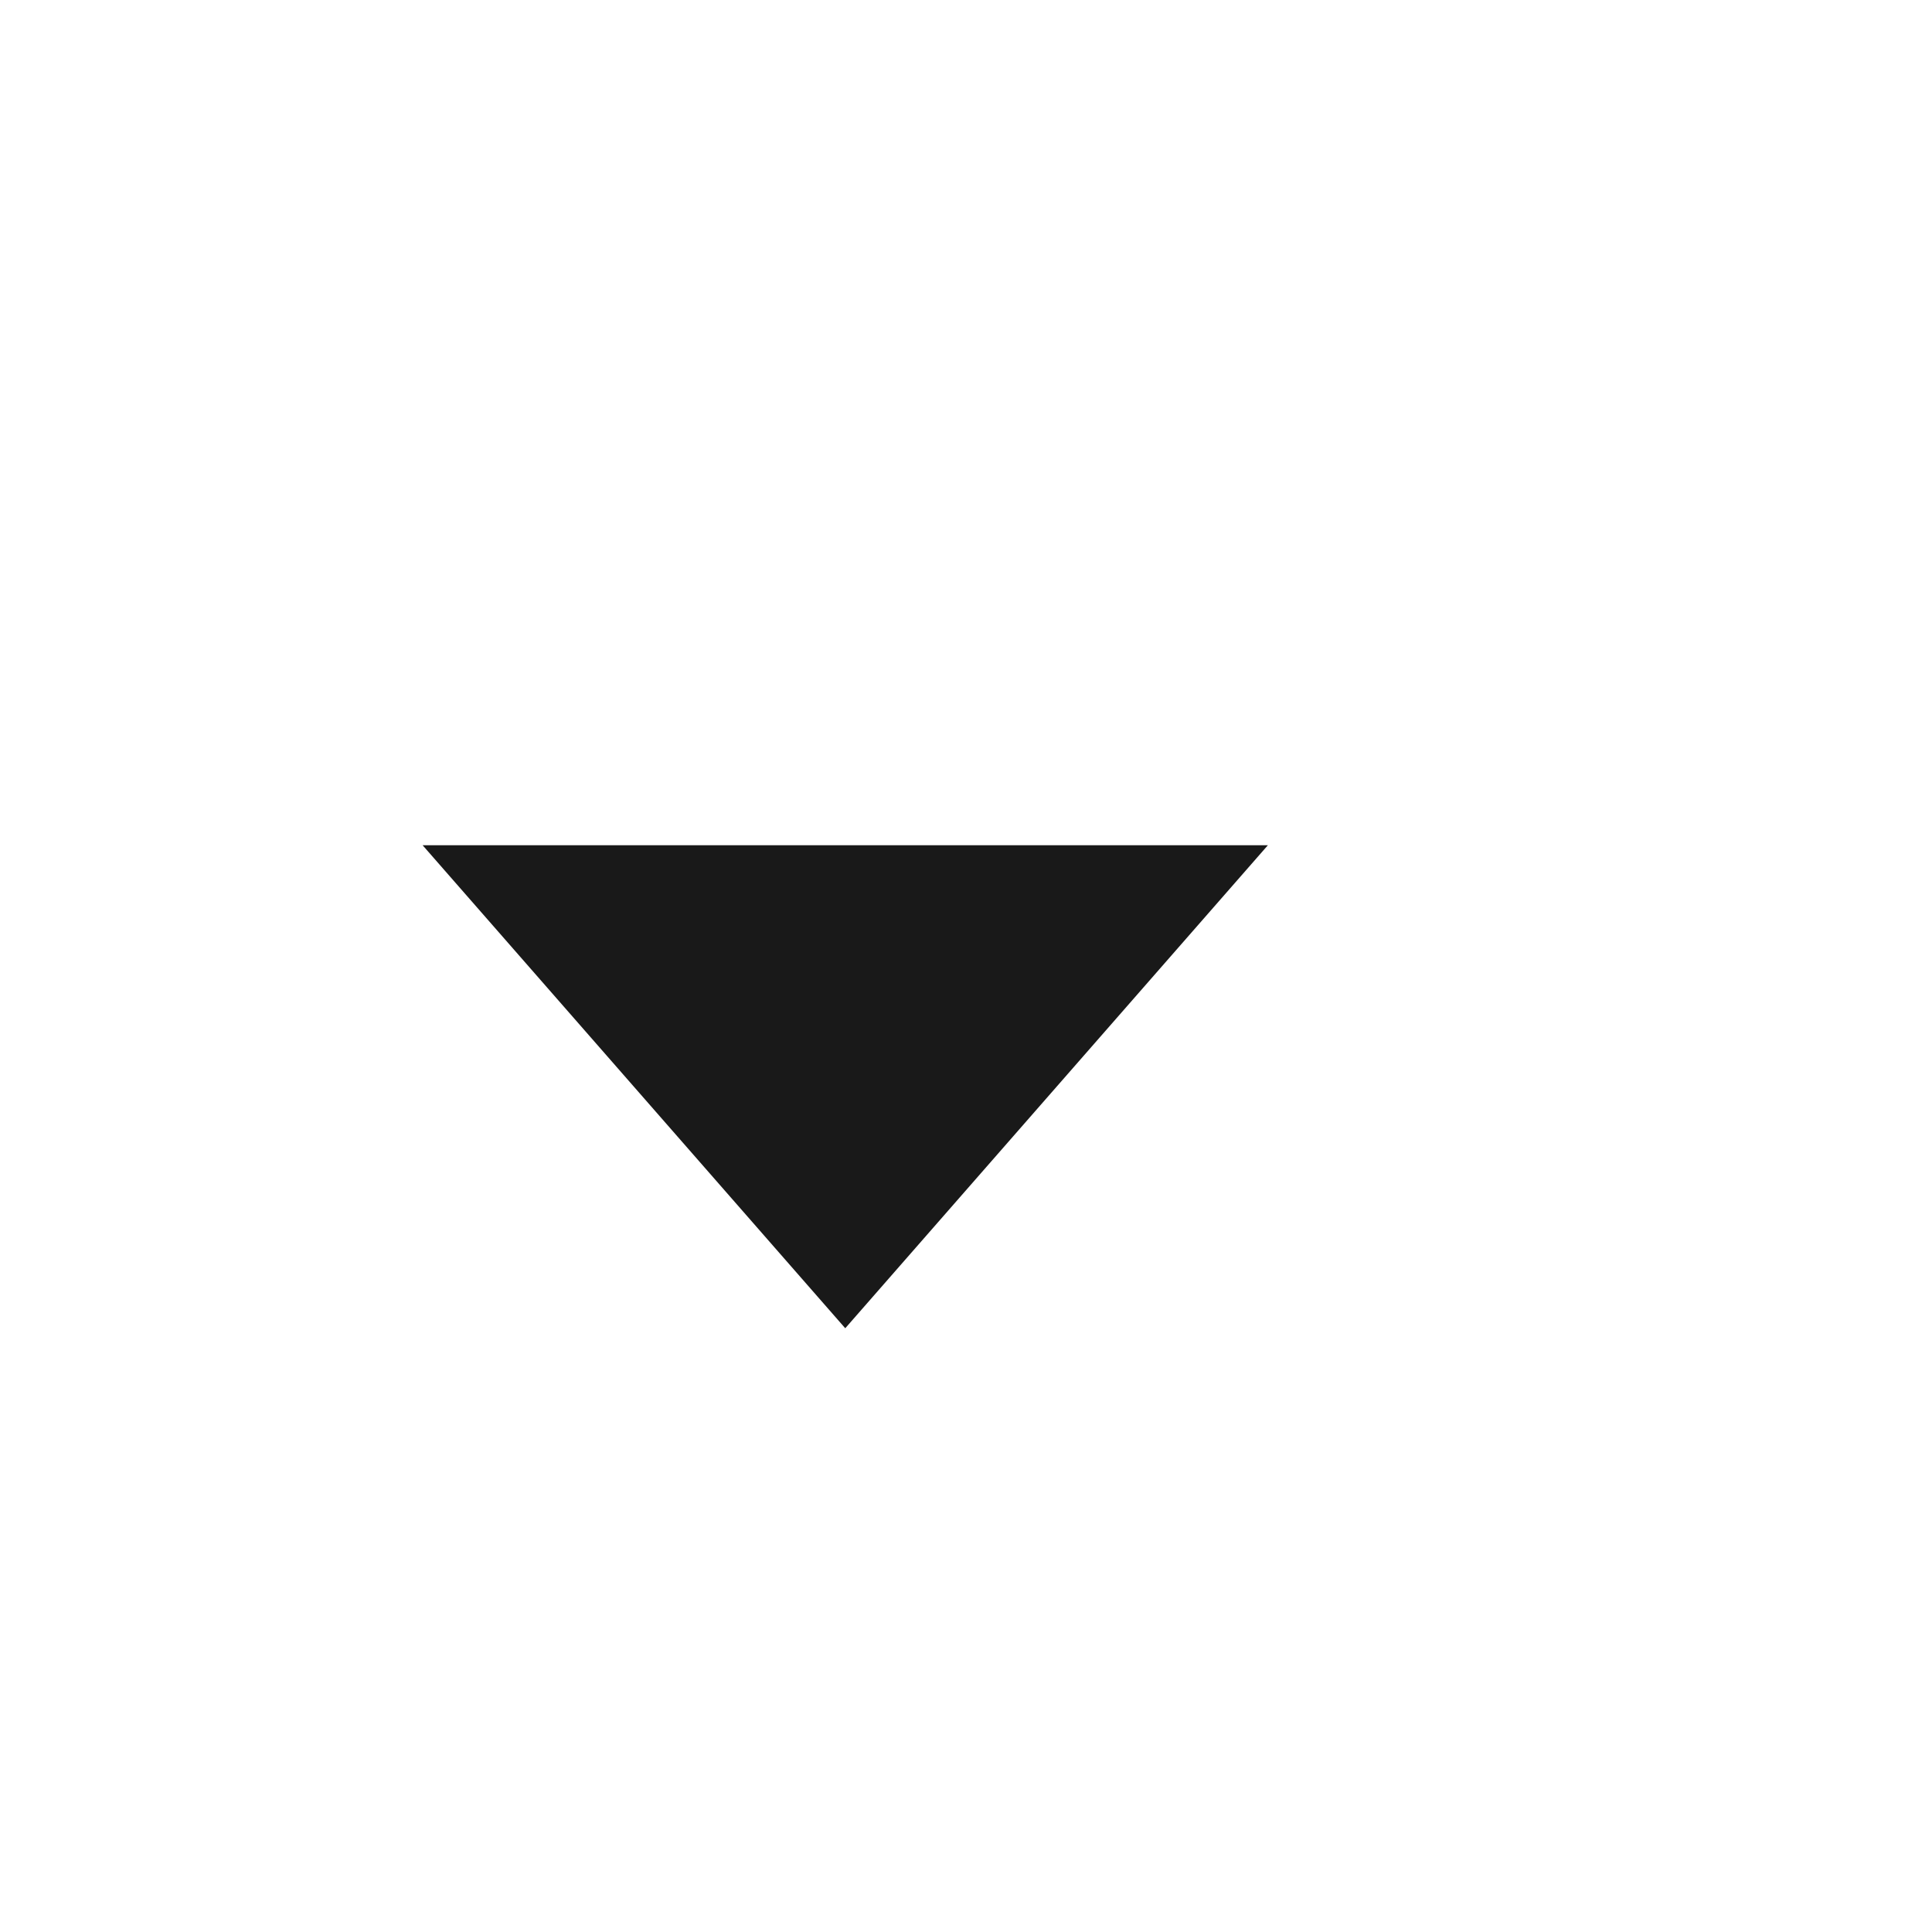
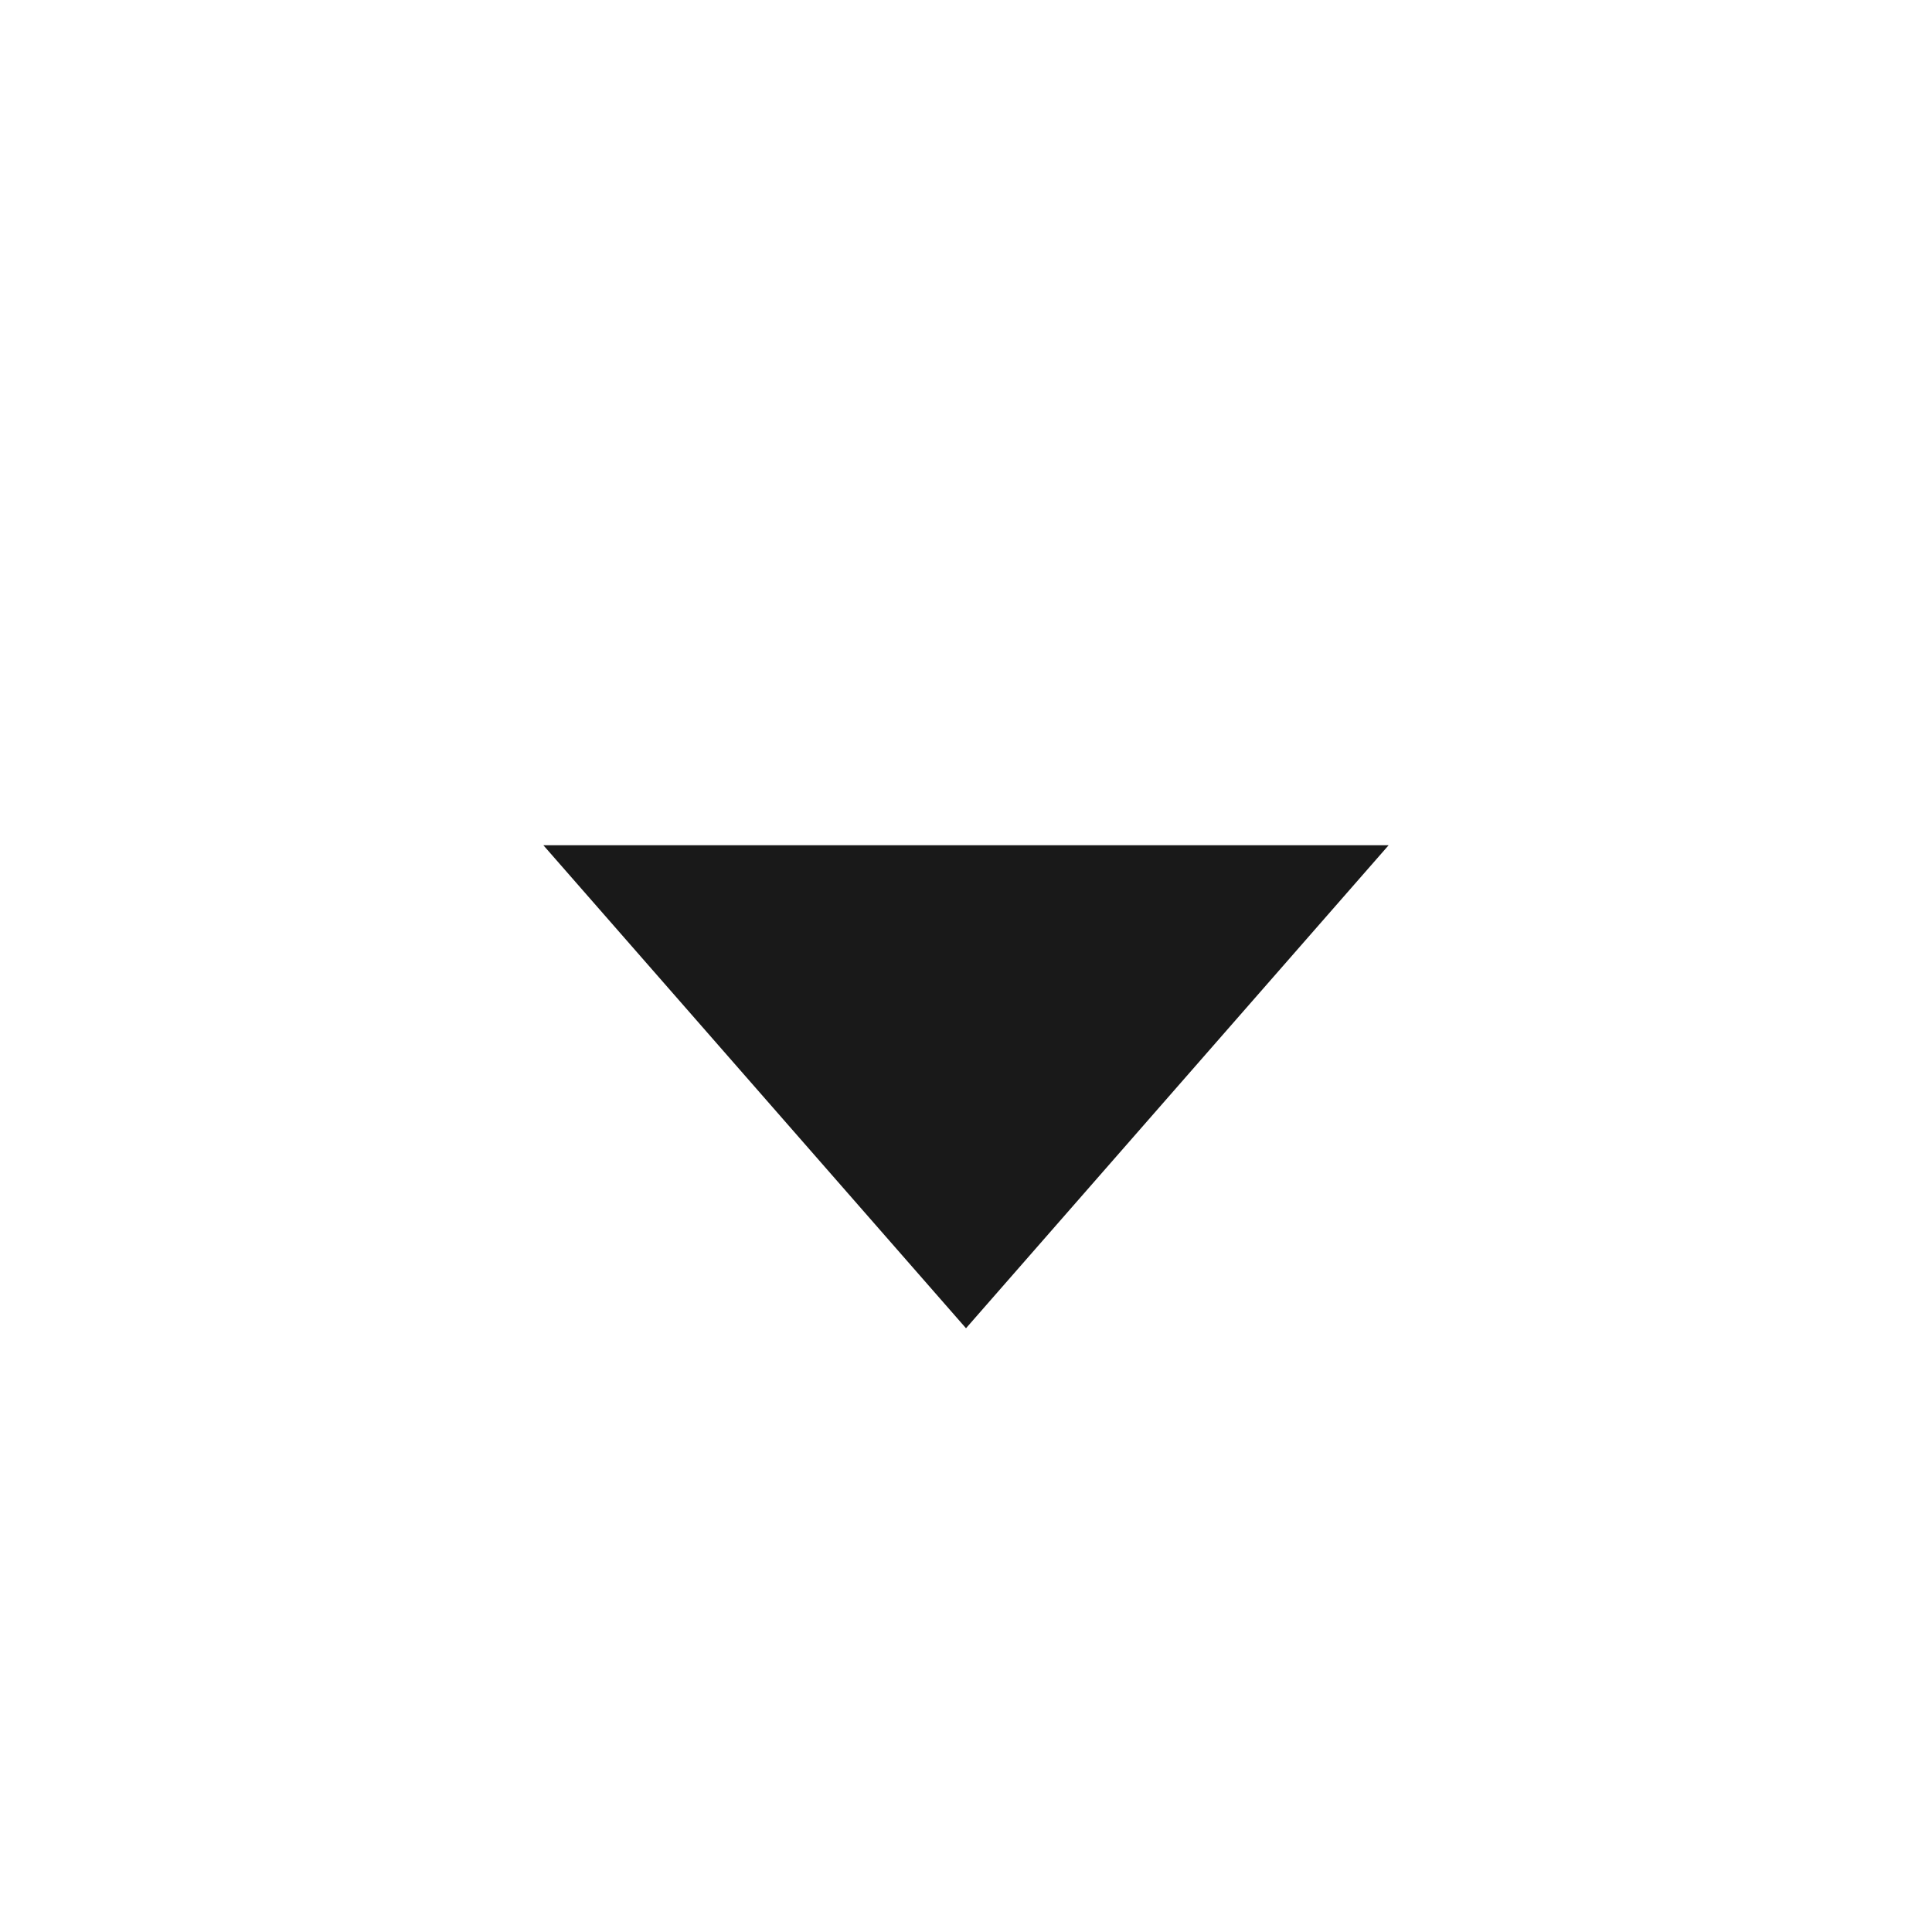
- <svg xmlns="http://www.w3.org/2000/svg" width="100%" height="100%" viewBox="0 0 16 16" version="1.1" id="svg4489">
+ <svg xmlns="http://www.w3.org/2000/svg" id="svg4489" version="1.1" viewBox="0 0 16 16" height="100%" width="100%">
  <defs id="defs4483" />
-   <g id="layer1" transform="translate(0,-1106.52)" />
-   <path d="M 9.722,7 H 4.278 3.5 L 7,11 10.5,7 Z" style="clip-rule:evenodd;fill:#000000;fill-opacity:0.902;fill-rule:evenodd;stroke-width:1;stroke-linejoin:round;stroke-miterlimit:1.414" id="path2" />
+   <g transform="translate(0,-1106.52)" id="layer1" />
+   <path id="path2" style="clip-rule:evenodd;fill:#000000;fill-opacity:0.902;fill-rule:evenodd;stroke-width:1;stroke-linejoin:round;stroke-miterlimit:1.414" d="M 10.722,7 H 5.278 4.5 L 8,11 11.5,7 Z" />
</svg>
